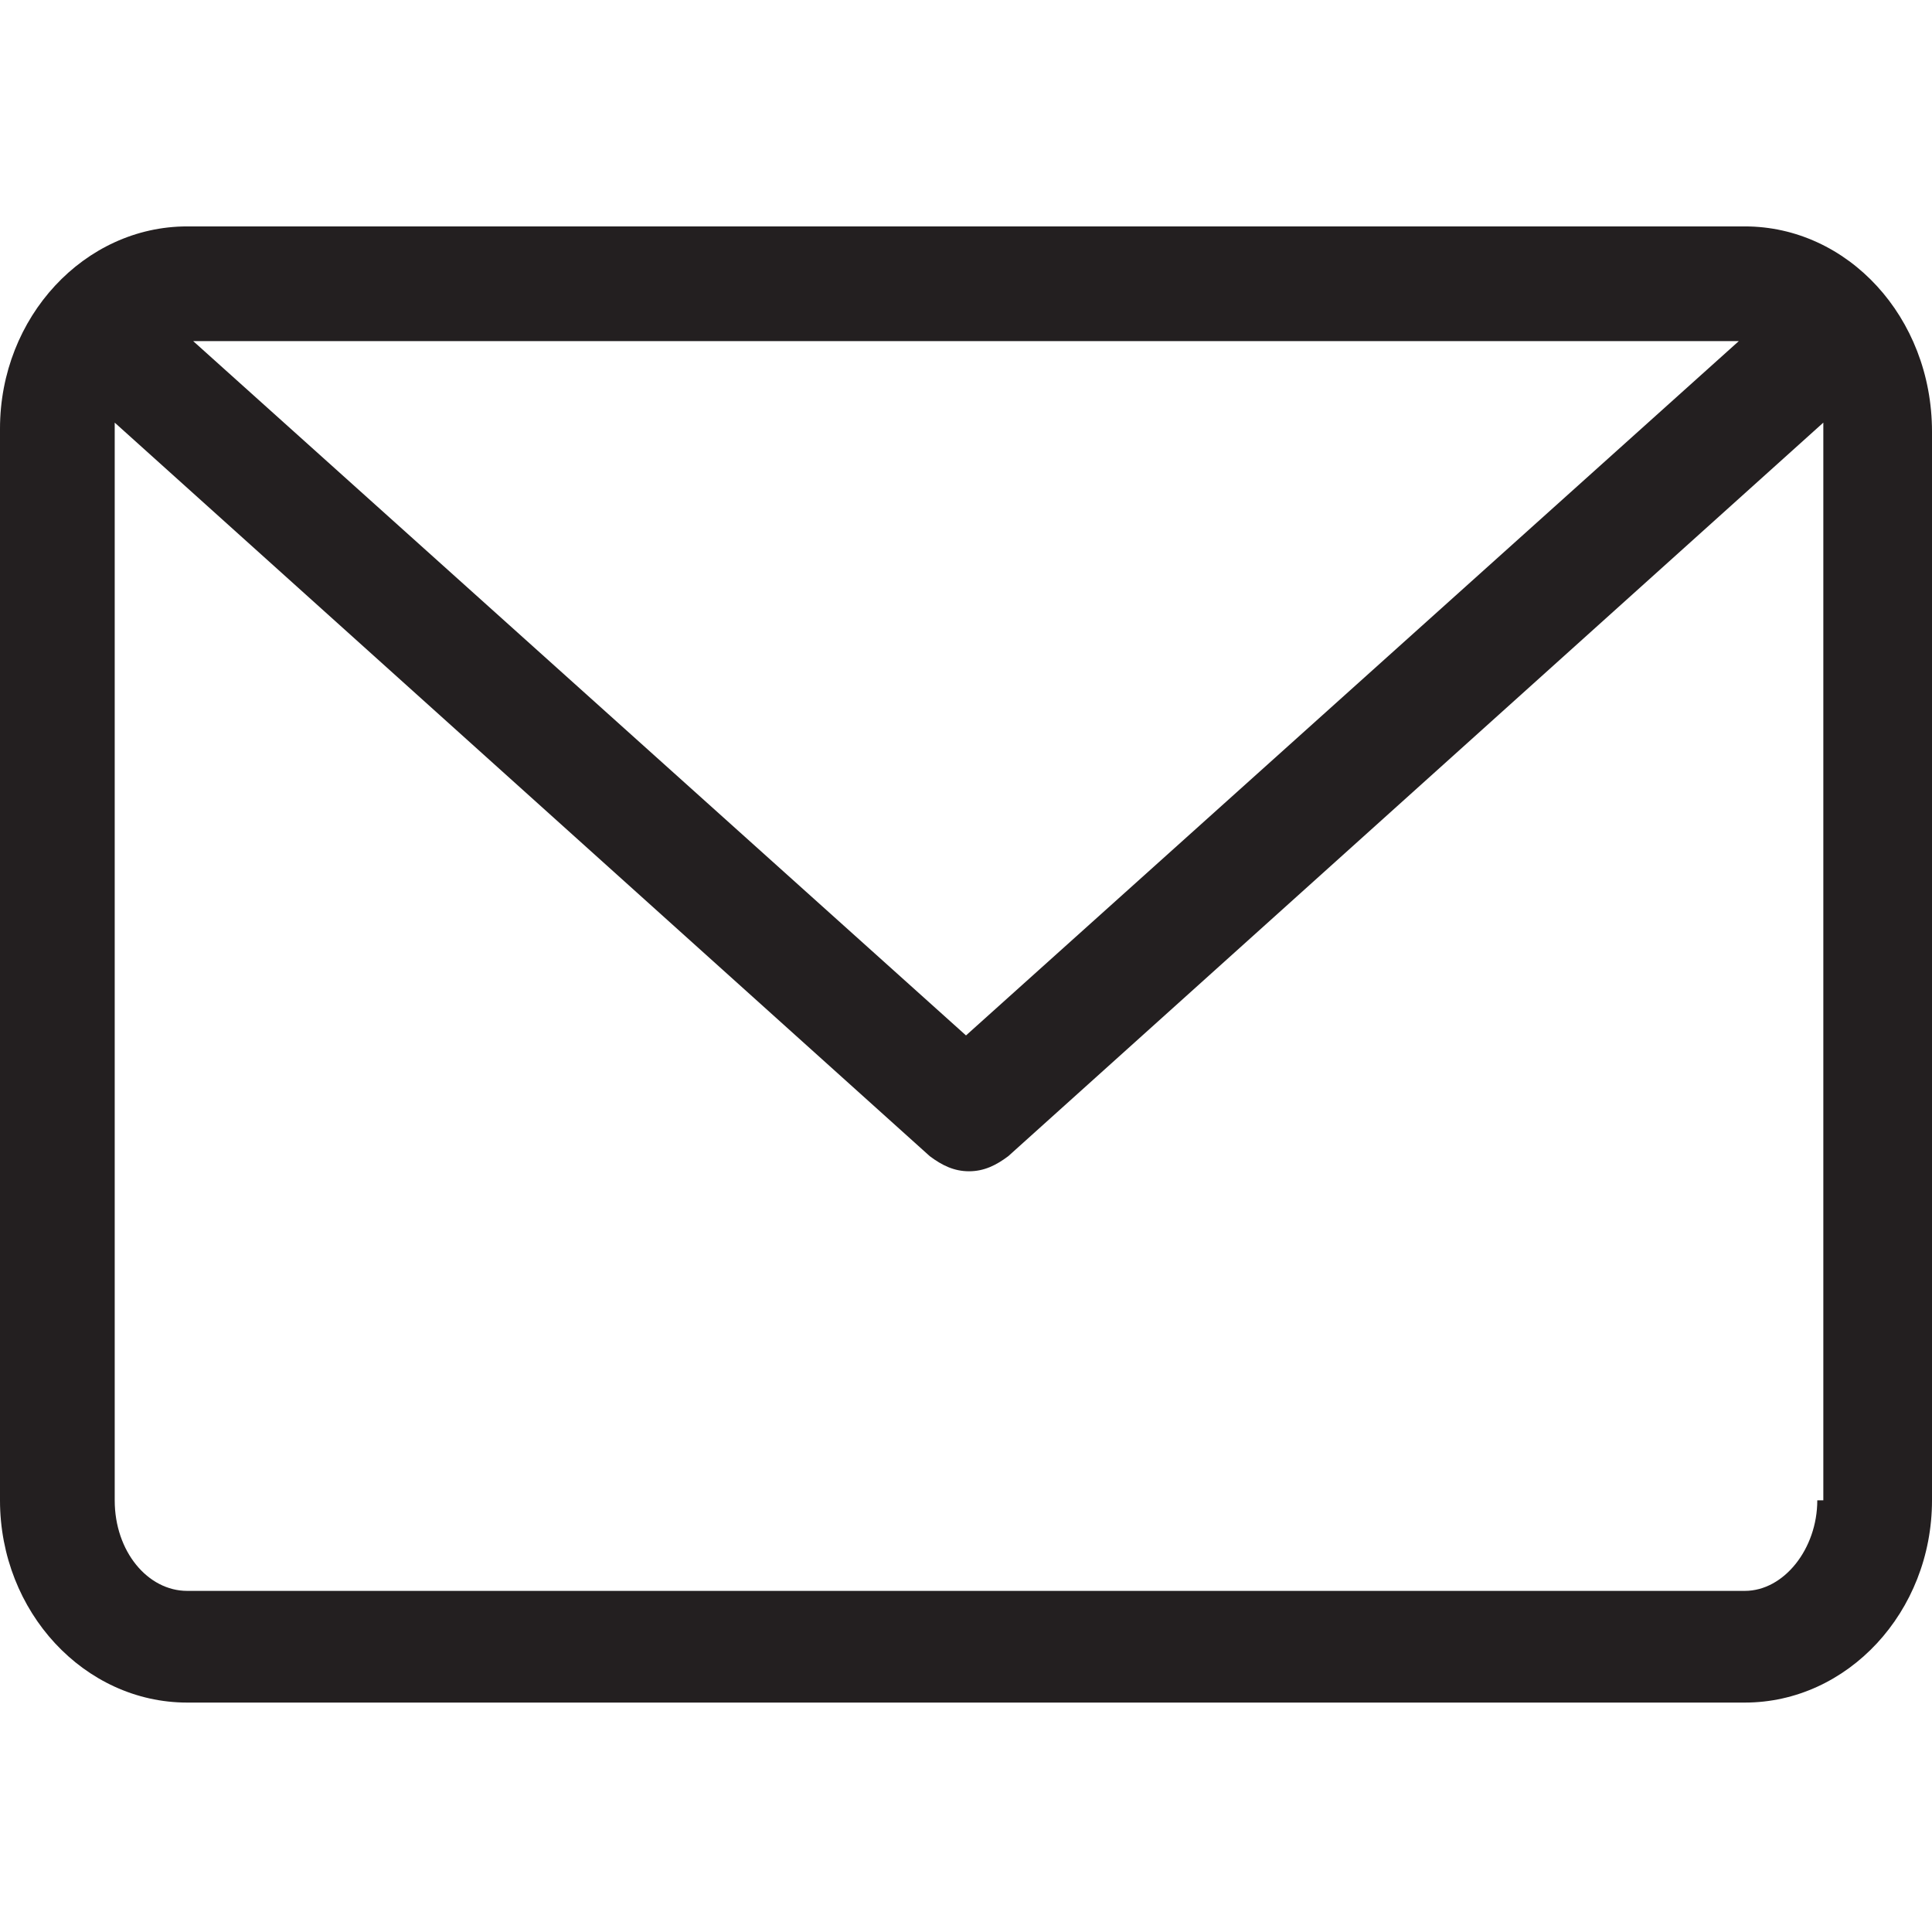
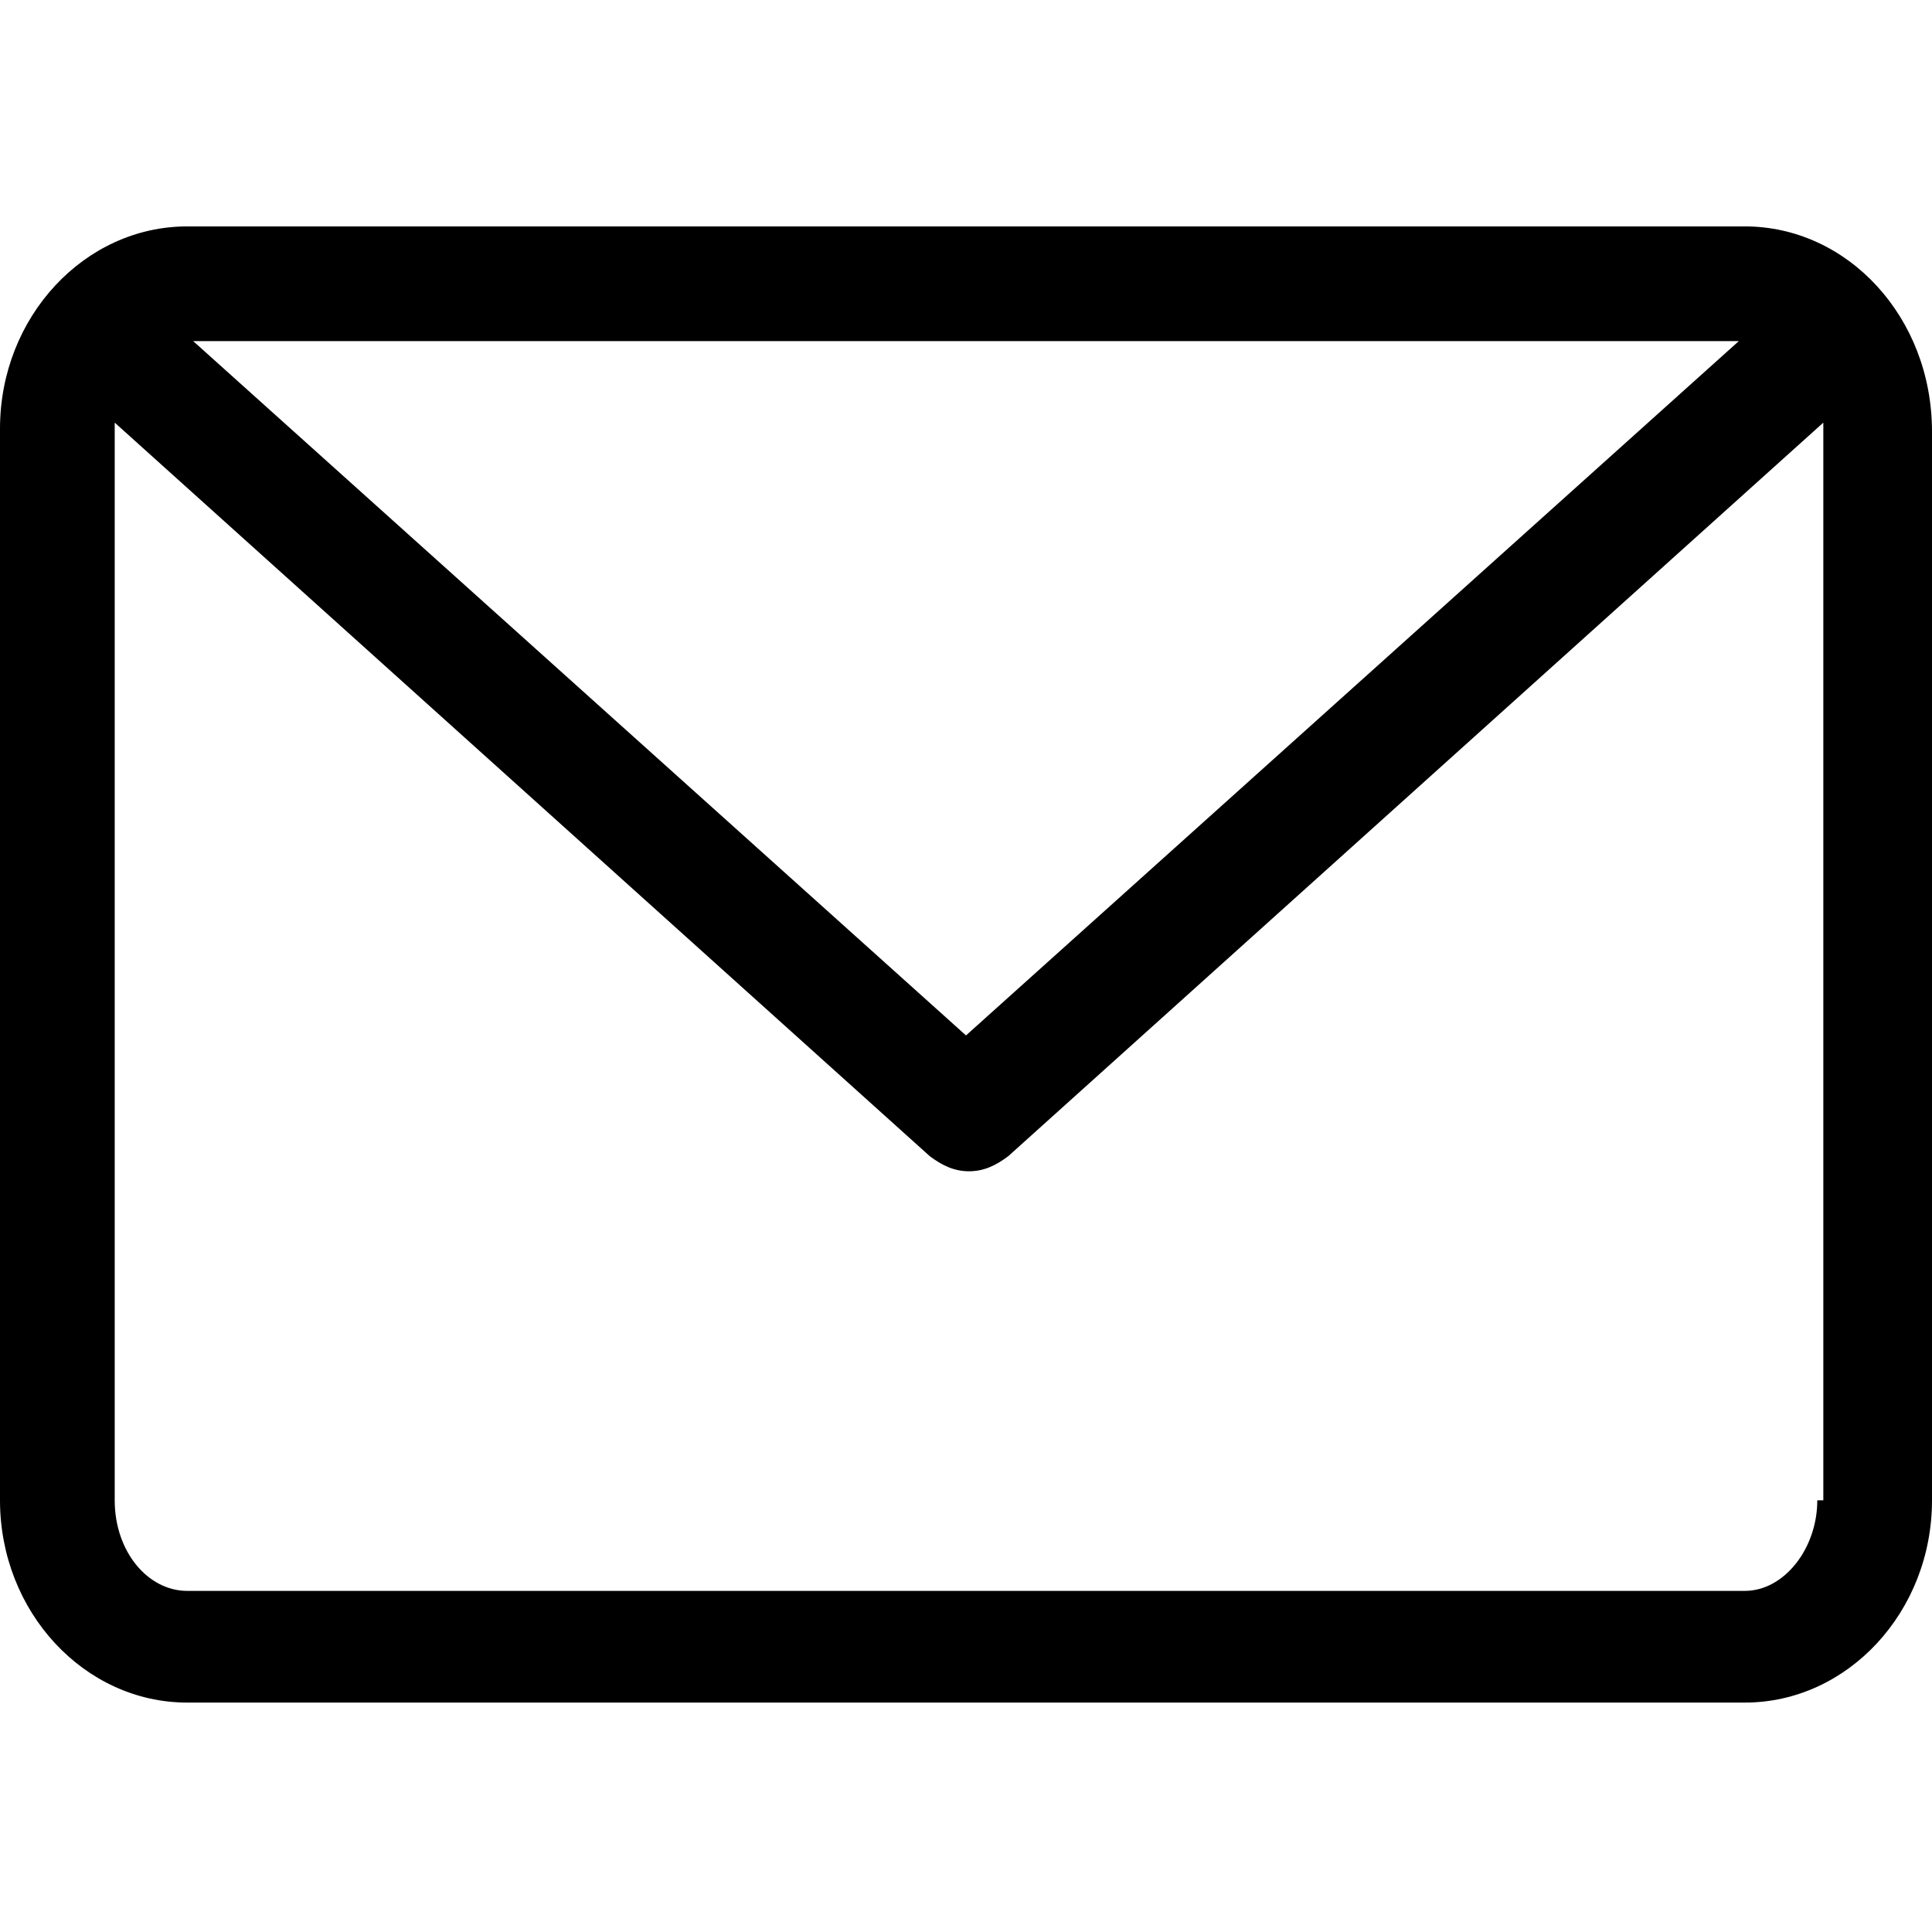
- <svg xmlns="http://www.w3.org/2000/svg" version="1.1" id="icons" x="0px" y="0px" viewBox="0 0 64 64" style="enable-background:new 0 0 64 64;" xml:space="preserve">
-   <style type="text/css">
- 	.st0{fill:#231F20;}
- </style>
-   <path class="st0" d="M57.8,7.5H6.2c-3.4,0-6.2,3-6.2,6.7v35.5c0,3.7,2.8,6.7,6.2,6.7h51.6c3.4,0,6.2-3,6.2-6.7V14.3  C64,10.5,61.2,7.5,57.8,7.5z M57.6,11.3L32,34.3l-25.6-23H57.6z M60.2,49.7c0,1.6-1.1,3-2.4,3H6.2c-1.3,0-2.4-1.3-2.4-3V14.3  c0-0.1,0-0.2,0-0.3l27,24.3c0.4,0.3,0.8,0.5,1.3,0.5s0.9-0.2,1.3-0.5l27-24.3c0,0.1,0,0.2,0,0.3V49.7z" />
+ <svg xmlns="http://www.w3.org/2000/svg" version="1.1" id="icons" x="0px" y="0px" viewBox="24 -24 64 64" style="enable-background:new 24 -24 64 64;" xml:space="preserve">
+   <path d="M81.8-16.5H30.2c-3.4,0-6.2,3-6.2,6.7v35.5c0,3.7,2.8,6.7,6.2,6.7h51.6c3.4,0,6.2-3,6.2-6.7V-9.7  C88-13.5,85.2-16.5,81.8-16.5z M81.6-12.7L56,10.3l-25.6-23C30.4-12.7,81.6-12.7,81.6-12.7z M84.2,25.7c0,1.6-1.1,3-2.4,3H30.2  c-1.3,0-2.4-1.3-2.4-3V-9.7c0-0.1,0-0.2,0-0.3l27,24.3c0.4,0.3,0.8,0.5,1.3,0.5s0.9-0.2,1.3-0.5l27-24.3c0,0.1,0,0.2,0,0.3v35.4  H84.2z" />
</svg>
